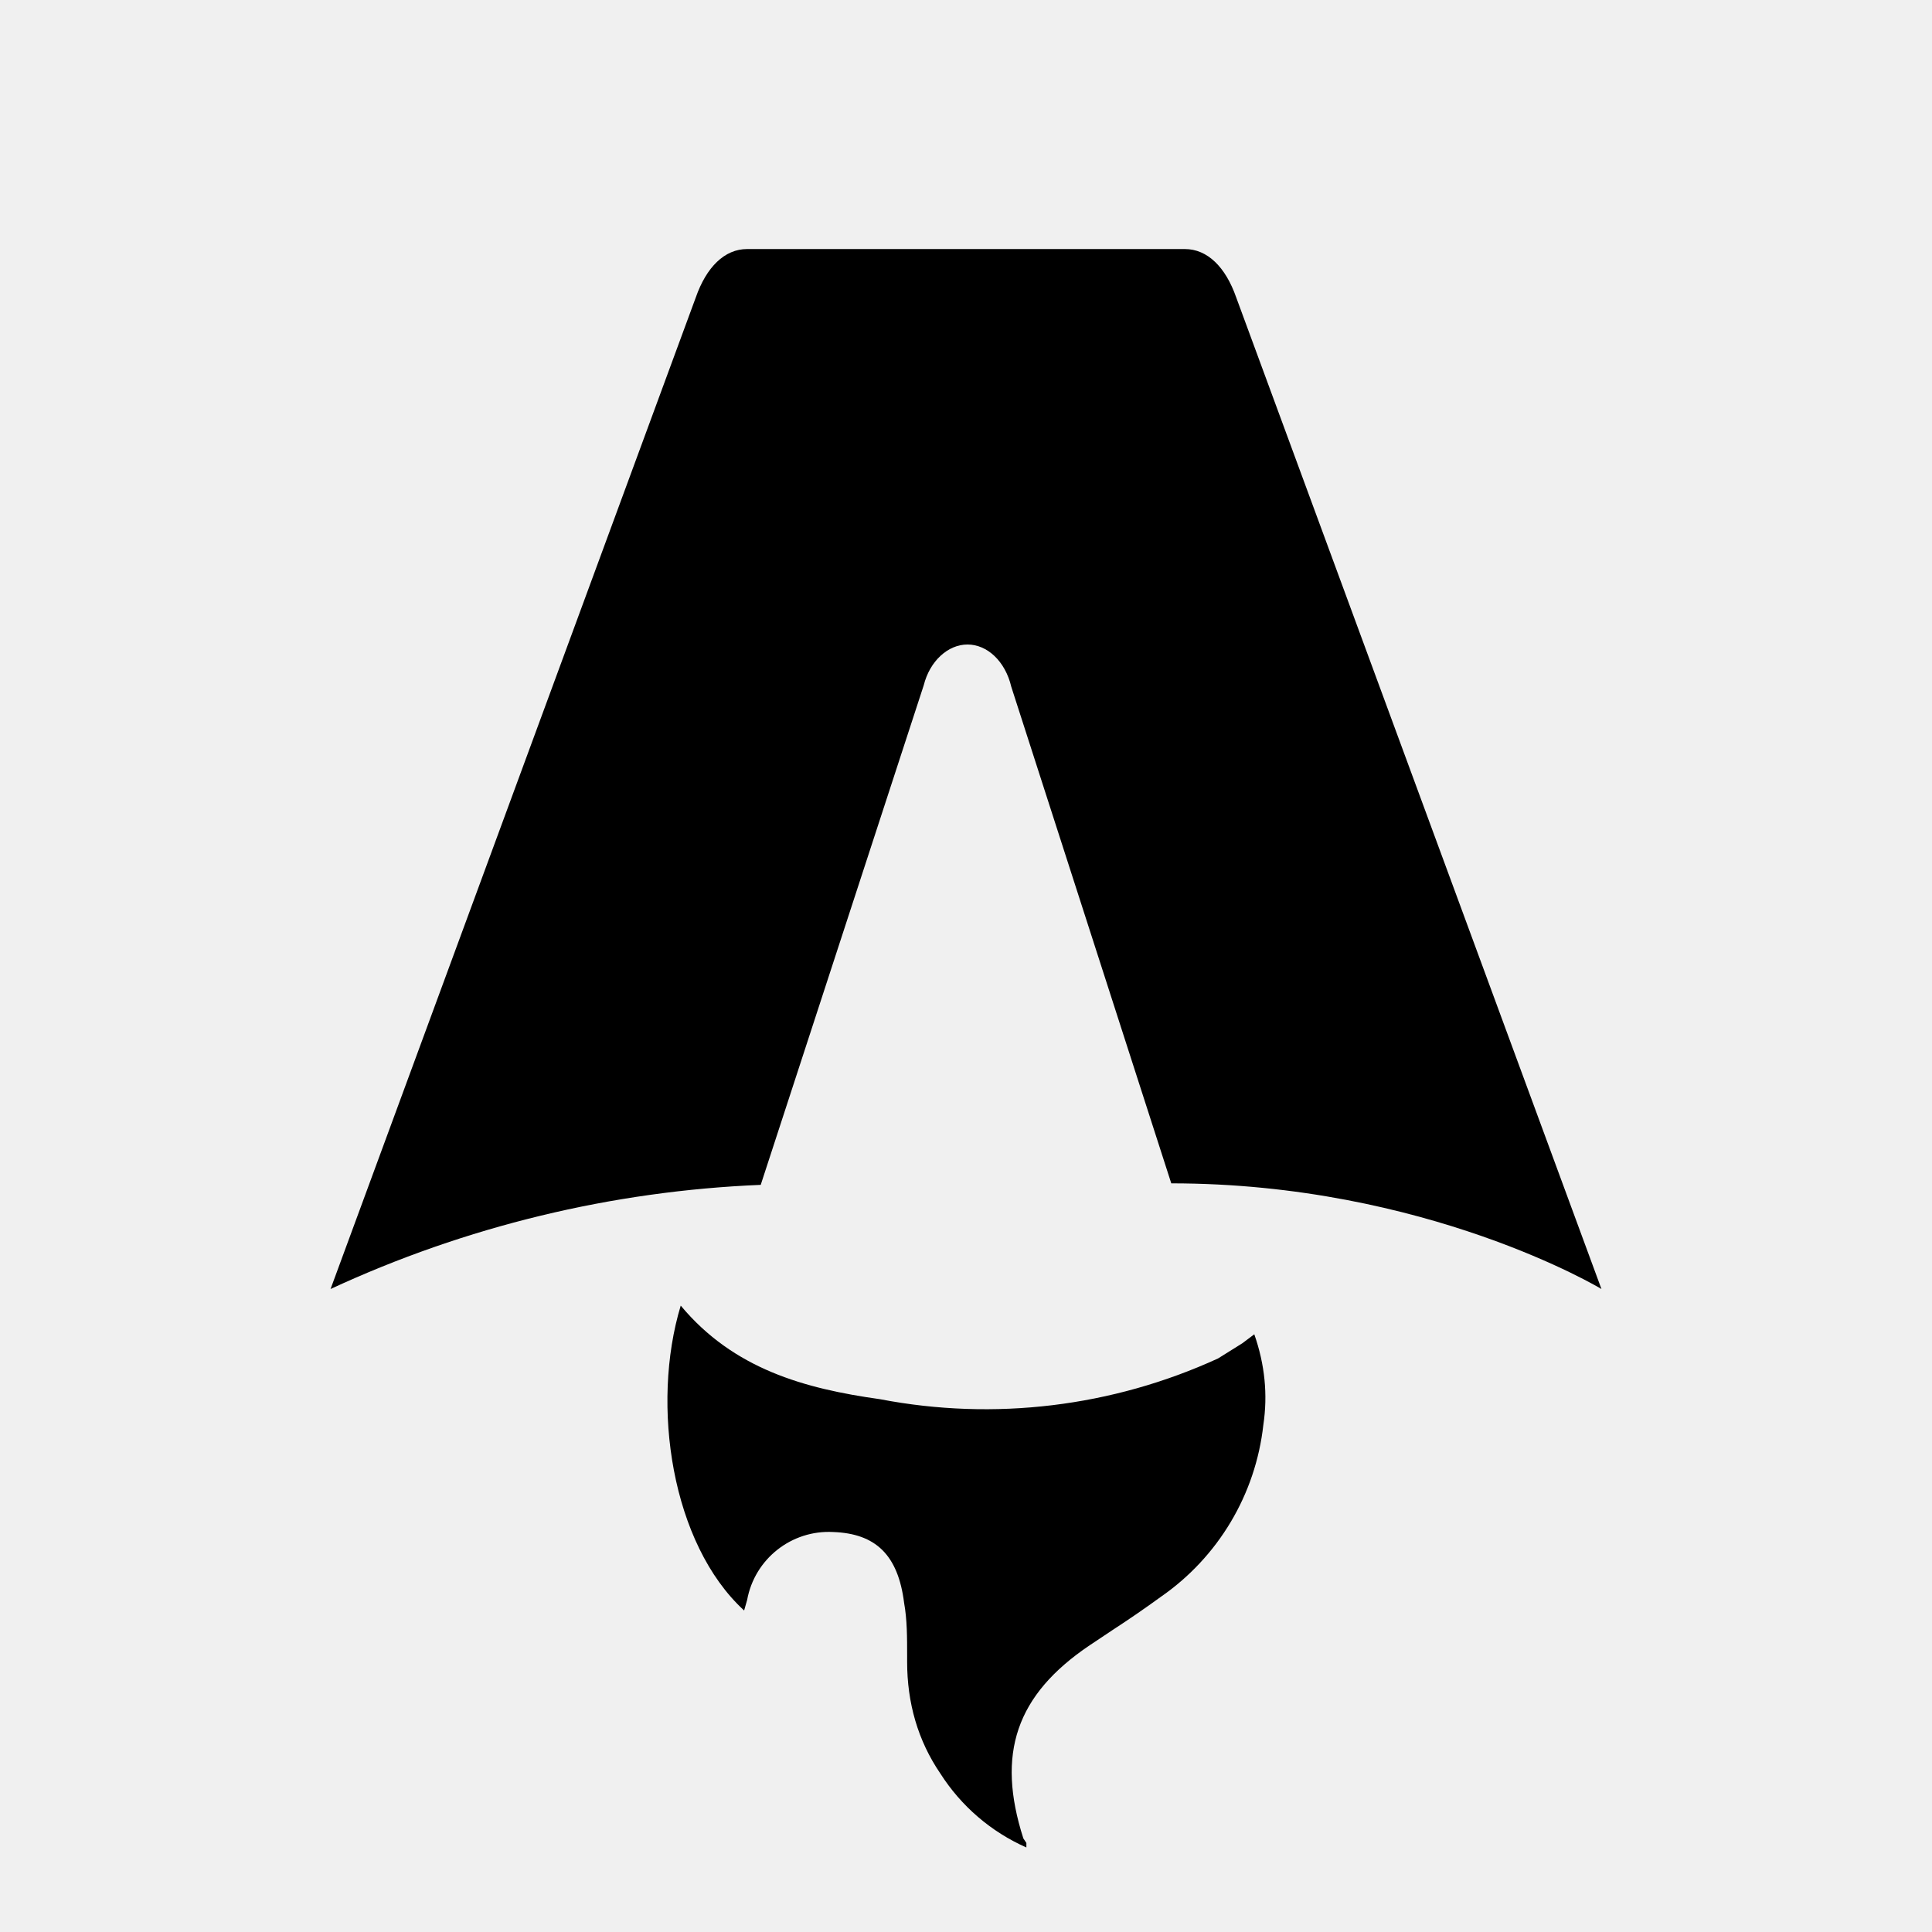
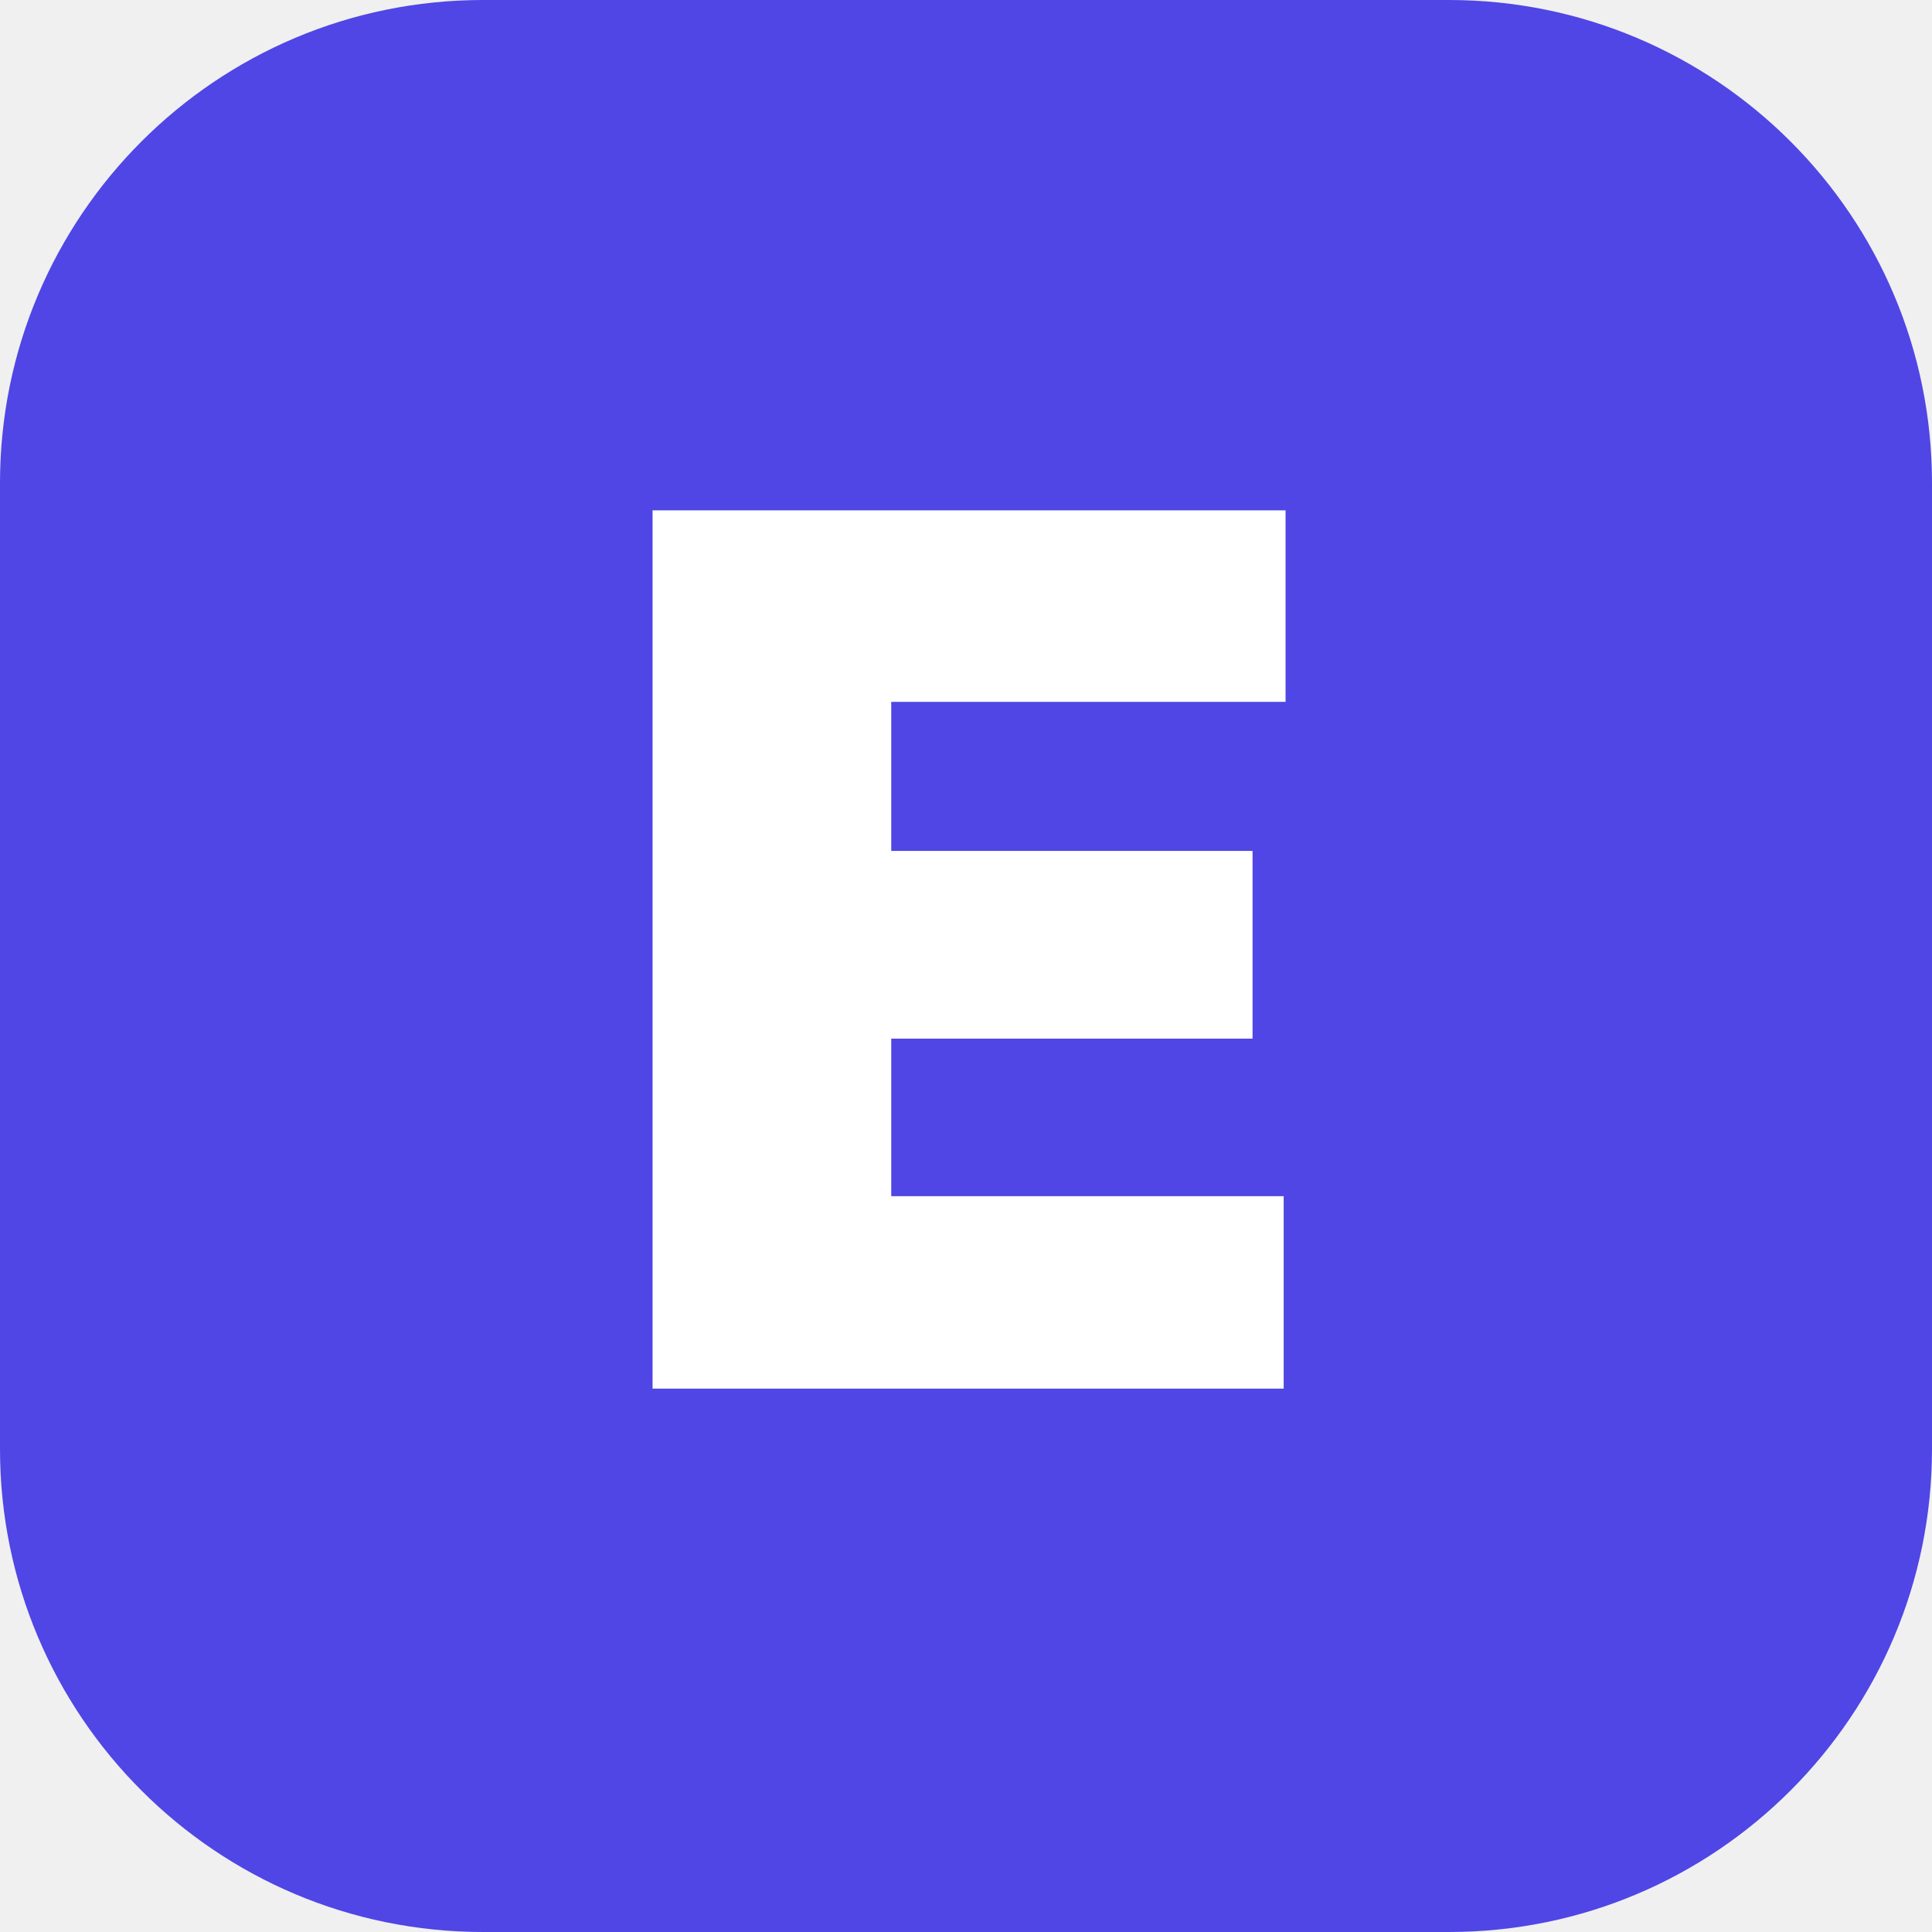
- <svg xmlns="http://www.w3.org/2000/svg" fill="none" viewBox="0 0 128 128">
-   <path d="M50.4 78.5a75.1 75.1 0 0 0-28.5 6.9l24.2-65.7c.7-2 1.9-3.2 3.4-3.2h29c1.5 0 2.7 1.2 3.4 3.2l24.2 65.7s-11.6-7-28.5-7L67 45.5c-.4-1.7-1.6-2.8-2.9-2.8-1.3 0-2.5 1.1-2.9 2.7L50.4 78.5Zm-1.1 28.2Zm-4.2-20.2c-2 6.6-.6 15.8 4.2 20.2a17.5 17.5 0 0 1 .2-.7 5.5 5.5 0 0 1 5.7-4.5c2.8.1 4.3 1.5 4.7 4.7.2 1.1.2 2.3.2 3.5v.4c0 2.7.7 5.2 2.2 7.4a13 13 0 0 0 5.7 4.9v-.3l-.2-.3c-1.8-5.6-.5-9.5 4.4-12.8l1.5-1a73 73 0 0 0 3.2-2.2 16 16 0 0 0 6.8-11.4c.3-2 .1-4-.6-6l-.8.6-1.6 1a37 37 0 0 1-22.4 2.7c-5-.7-9.7-2-13.2-6.2Z" />
-   <style>
-         path { fill: #000; }
-         @media (prefers-color-scheme: dark) {
-             path { fill: #FFF; }
-         }
-     </style>
+ <svg xmlns="http://www.w3.org/2000/svg" viewBox="0 0 32 32">
+   <rect width="32" height="32" rx="8" fill="#4f46e5" />
+   <text x="16" y="23" text-anchor="middle" font-family="Inter, system-ui, sans-serif" font-weight="900" font-size="20" fill="#ffffff">E</text>
</svg>
